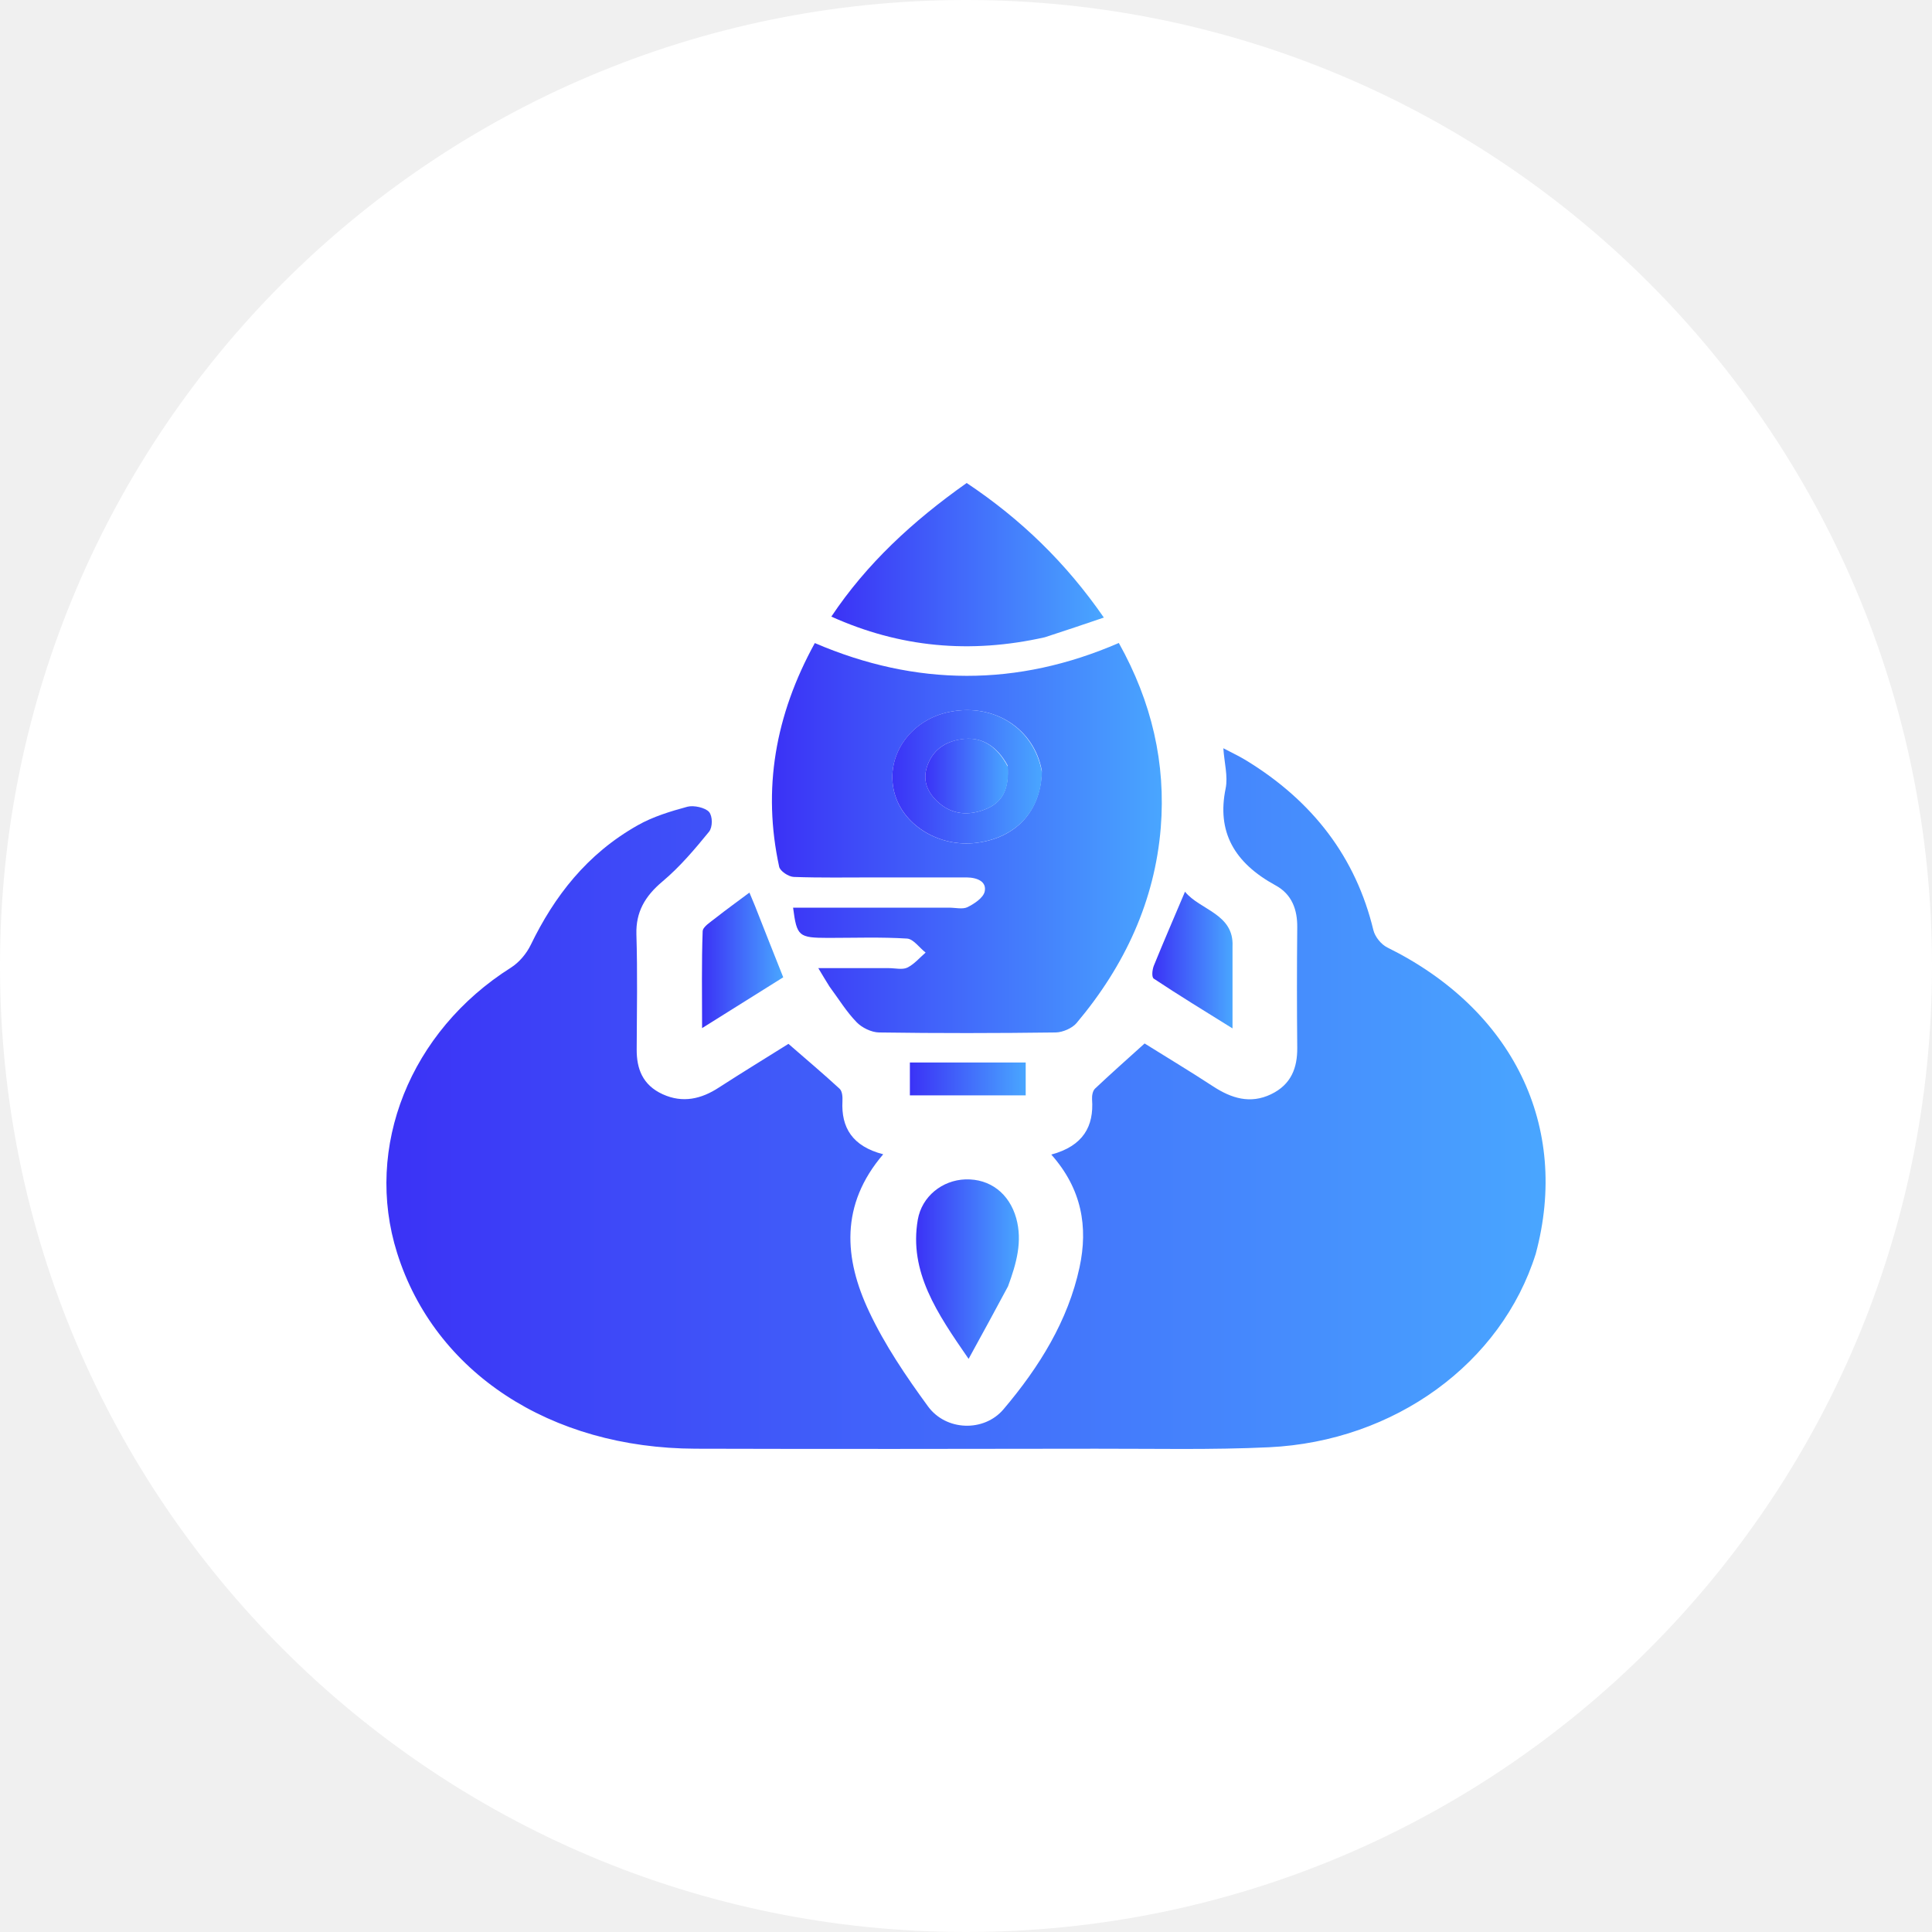
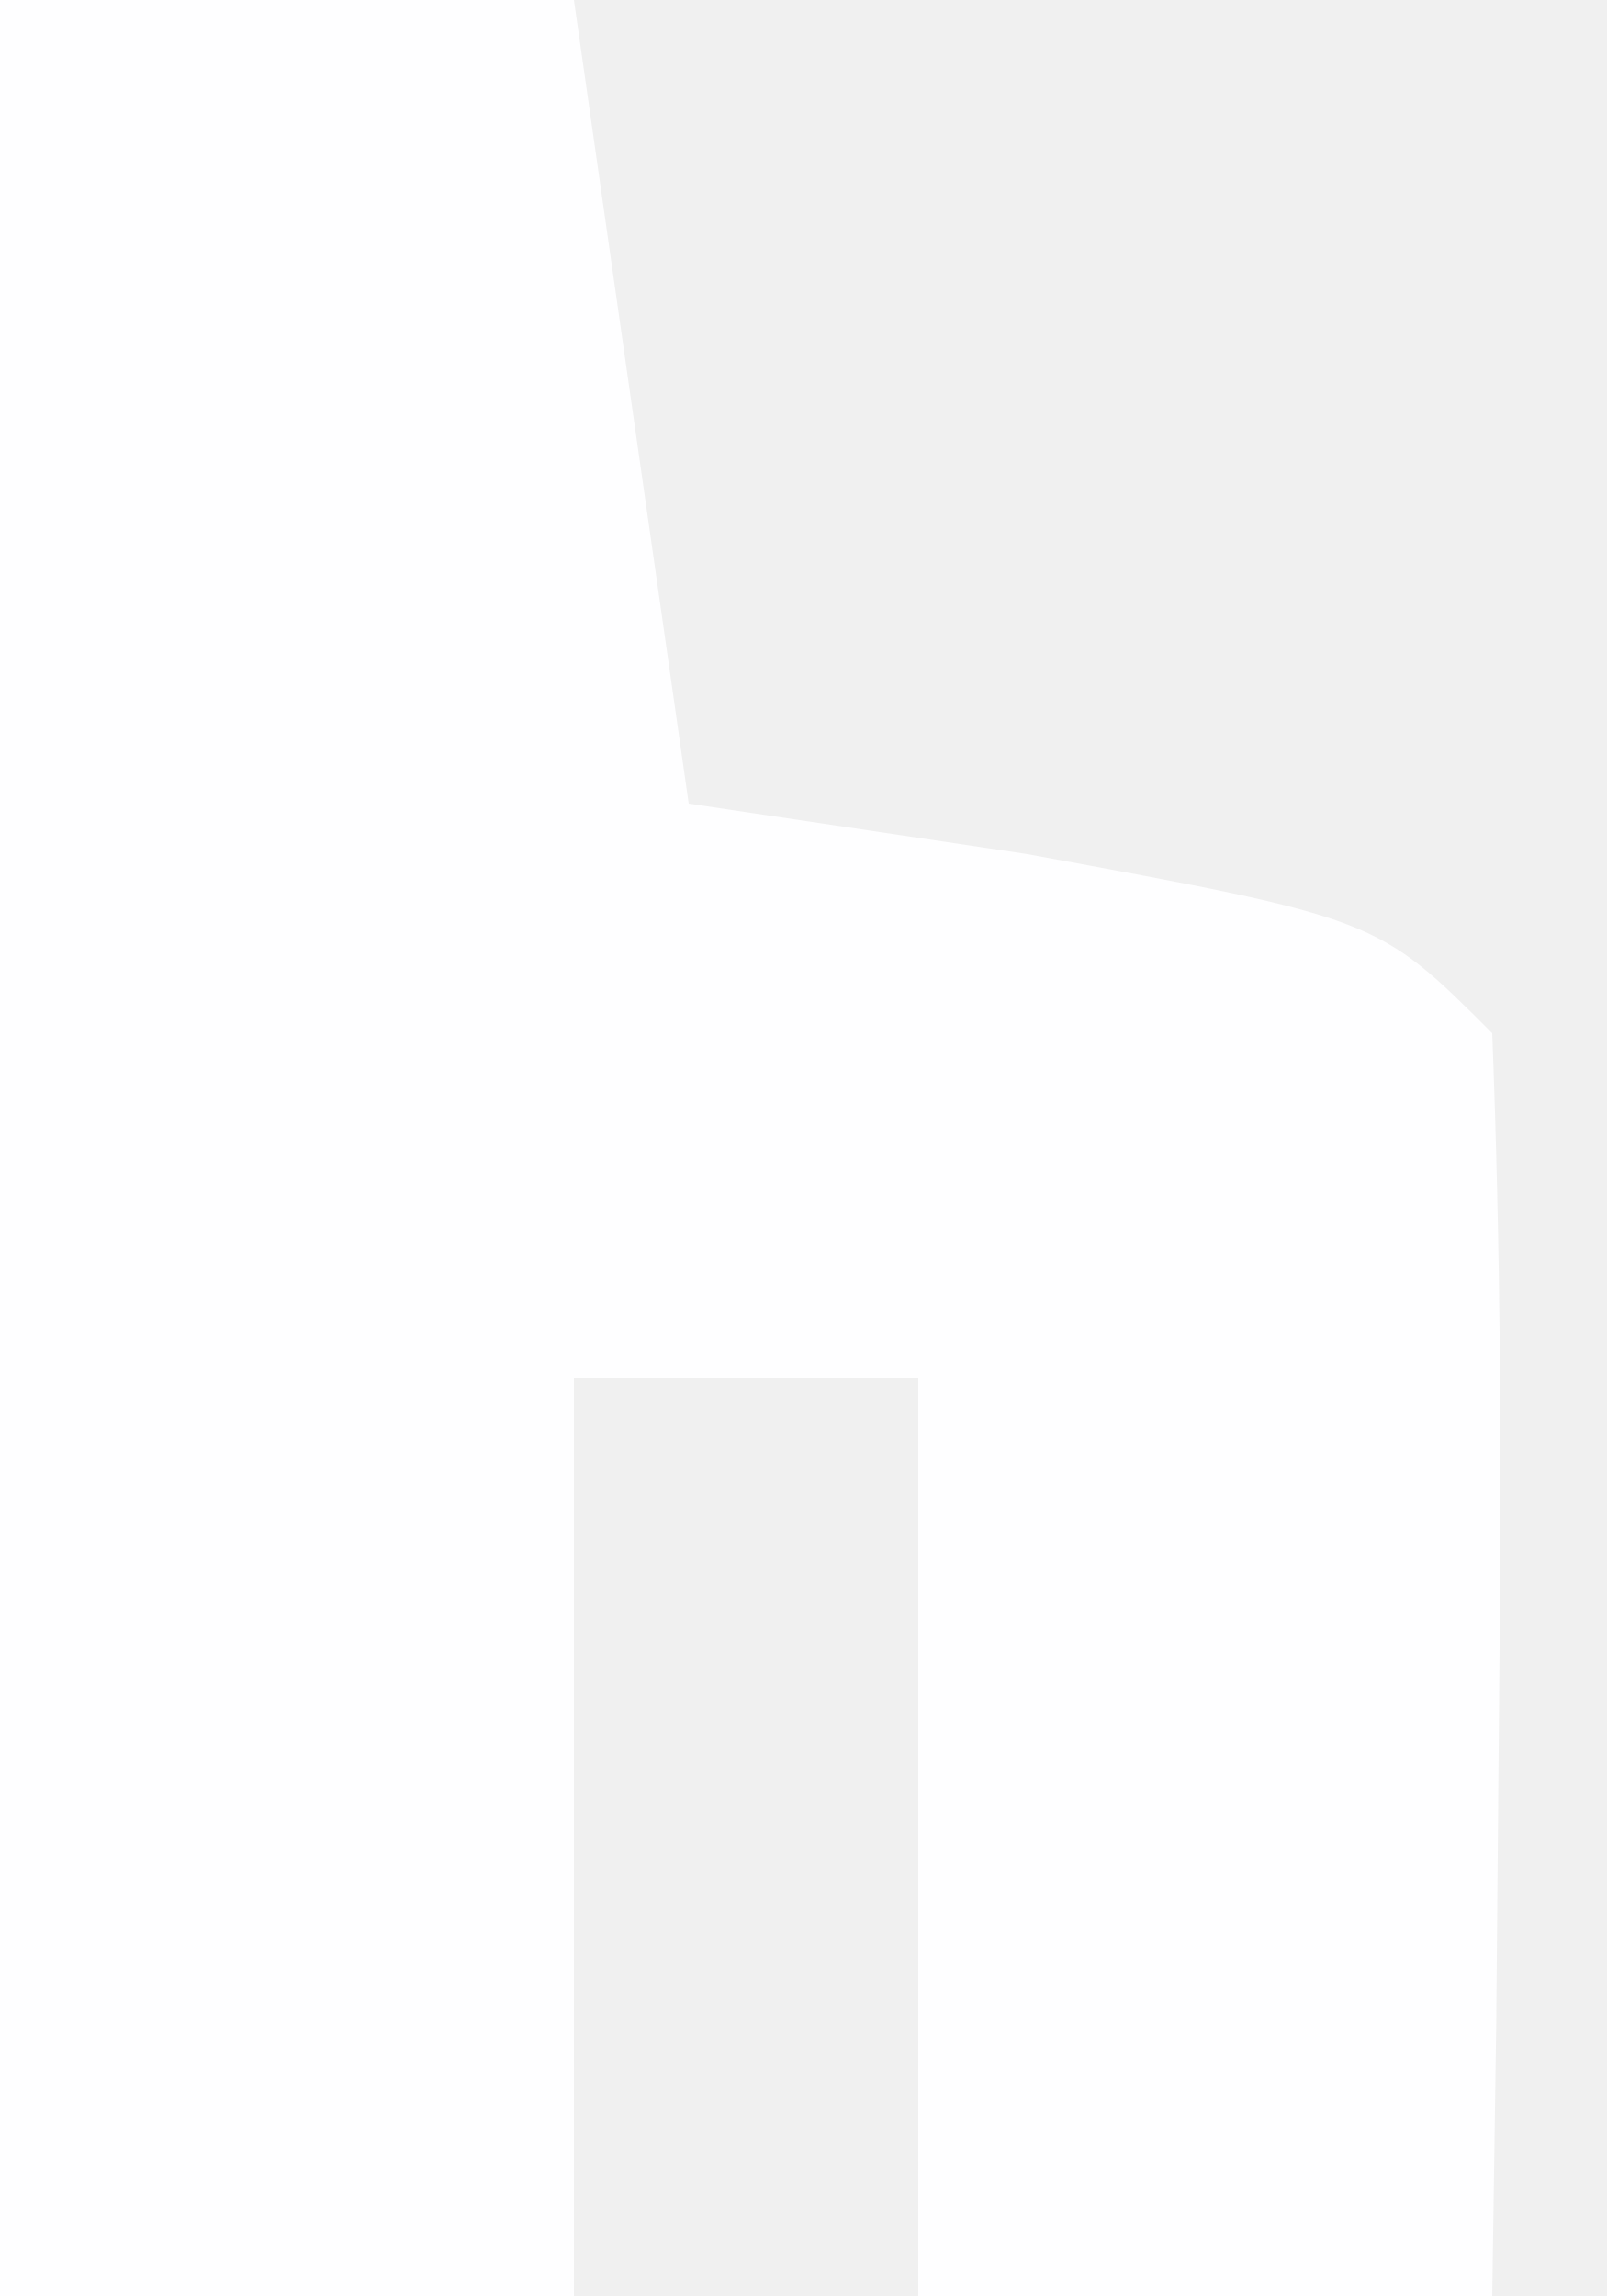
- <svg xmlns="http://www.w3.org/2000/svg" width="20" height="20" viewBox="0 0 20 20" fill="none">
-   <circle cx="10" cy="10" r="10" fill="white" />
-   <path d="M15.898 12.979C15.543 14.111 14.439 14.92 13.137 14.982C12.542 15.01 11.944 14.996 11.347 14.997C9.965 14.999 8.583 15.001 7.201 14.997C5.693 14.992 4.5 14.206 4.111 12.971C3.765 11.874 4.247 10.675 5.289 10.017C5.377 9.961 5.451 9.87 5.494 9.782C5.738 9.279 6.074 8.841 6.602 8.543C6.757 8.455 6.939 8.399 7.117 8.351C7.183 8.334 7.301 8.361 7.34 8.405C7.378 8.45 7.378 8.562 7.34 8.61C7.193 8.79 7.04 8.972 6.858 9.125C6.674 9.279 6.582 9.444 6.588 9.67C6.6 10.068 6.593 10.466 6.591 10.864C6.59 11.061 6.65 11.232 6.861 11.328C7.068 11.422 7.26 11.377 7.442 11.258C7.688 11.099 7.939 10.946 8.162 10.806C8.347 10.967 8.524 11.116 8.692 11.271C8.72 11.298 8.723 11.356 8.721 11.399C8.707 11.671 8.822 11.866 9.143 11.949C8.695 12.472 8.737 13.029 8.998 13.58C9.159 13.922 9.378 14.246 9.606 14.558C9.793 14.815 10.187 14.826 10.388 14.589C10.761 14.149 11.056 13.671 11.175 13.121C11.266 12.699 11.198 12.307 10.883 11.952C11.214 11.863 11.325 11.659 11.305 11.381C11.303 11.344 11.31 11.295 11.335 11.27C11.497 11.117 11.665 10.968 11.849 10.802C12.068 10.939 12.318 11.089 12.561 11.248C12.747 11.369 12.942 11.431 13.157 11.328C13.368 11.227 13.431 11.052 13.429 10.846C13.425 10.431 13.425 10.016 13.429 9.6C13.431 9.42 13.376 9.258 13.204 9.165C12.774 8.93 12.595 8.609 12.688 8.161C12.713 8.035 12.674 7.898 12.664 7.746C12.747 7.79 12.821 7.824 12.889 7.865C13.597 8.294 14.037 8.883 14.217 9.628C14.233 9.695 14.295 9.775 14.361 9.808C15.661 10.45 16.254 11.657 15.898 12.979Z" fill="url(#paint0_linear_53_26225)" />
-   <path d="M8.587 10.213C8.549 10.153 8.519 10.102 8.471 10.022C8.731 10.022 8.965 10.022 9.2 10.022C9.265 10.022 9.342 10.041 9.392 10.017C9.465 9.981 9.519 9.915 9.582 9.861C9.517 9.811 9.456 9.72 9.389 9.716C9.118 9.699 8.845 9.709 8.572 9.709C8.267 9.708 8.249 9.694 8.21 9.396C8.749 9.396 9.287 9.397 9.824 9.396C9.889 9.396 9.966 9.415 10.015 9.391C10.088 9.355 10.178 9.294 10.193 9.231C10.217 9.127 10.118 9.084 10.006 9.083C9.689 9.083 9.371 9.083 9.053 9.083C8.774 9.083 8.495 9.088 8.217 9.078C8.163 9.076 8.075 9.017 8.066 8.973C7.892 8.172 8.023 7.406 8.435 6.657C9.483 7.107 10.531 7.112 11.582 6.656C11.924 7.268 12.07 7.903 12.016 8.571C11.954 9.321 11.649 9.991 11.145 10.59C11.101 10.643 11.002 10.687 10.928 10.688C10.319 10.696 9.709 10.697 9.1 10.688C9.02 10.687 8.92 10.637 8.867 10.581C8.762 10.473 8.684 10.344 8.587 10.213ZM10.785 7.979C10.706 7.544 10.295 7.279 9.837 7.368C9.409 7.451 9.146 7.851 9.267 8.235C9.368 8.556 9.732 8.77 10.101 8.726C10.514 8.677 10.776 8.402 10.785 7.979Z" fill="url(#paint1_linear_53_26225)" />
-   <path d="M10.816 6.597C10.042 6.771 9.314 6.702 8.606 6.383C8.97 5.838 9.445 5.397 10.007 5C10.571 5.376 11.037 5.829 11.427 6.393C11.221 6.463 11.026 6.529 10.816 6.597Z" fill="url(#paint2_linear_53_26225)" />
-   <path d="M10.435 13.316C10.305 13.56 10.178 13.791 10.027 14.067C9.7 13.594 9.408 13.166 9.501 12.626C9.543 12.385 9.754 12.217 9.994 12.209C10.249 12.201 10.448 12.355 10.52 12.611C10.586 12.851 10.523 13.077 10.435 13.316Z" fill="url(#paint3_linear_53_26225)" />
-   <path d="M12.759 9.797C12.759 10.077 12.759 10.34 12.759 10.646C12.463 10.462 12.2 10.301 11.944 10.131C11.92 10.115 11.928 10.039 11.944 9.998C12.045 9.749 12.152 9.503 12.267 9.231C12.421 9.421 12.775 9.459 12.759 9.797Z" fill="url(#paint4_linear_53_26225)" />
-   <path d="M7.816 9.379C7.914 9.63 8.009 9.867 8.108 10.117C7.842 10.283 7.573 10.452 7.268 10.643C7.268 10.289 7.262 9.964 7.274 9.64C7.276 9.593 7.357 9.544 7.408 9.503C7.518 9.416 7.633 9.334 7.758 9.24C7.781 9.294 7.796 9.33 7.816 9.379Z" fill="url(#paint5_linear_53_26225)" />
-   <path d="M10.276 10.999C10.398 10.999 10.501 10.999 10.618 10.999C10.618 11.113 10.618 11.219 10.618 11.339C10.229 11.339 9.832 11.339 9.419 11.339C9.419 11.232 9.419 11.122 9.419 10.999C9.702 10.999 9.98 10.999 10.276 10.999Z" fill="url(#paint6_linear_53_26225)" />
-   <path d="M10.786 7.993C10.776 8.402 10.513 8.676 10.1 8.726C9.732 8.769 9.368 8.555 9.267 8.234C9.146 7.851 9.409 7.45 9.837 7.368C10.295 7.279 10.705 7.543 10.786 7.993ZM10.43 7.923C10.325 7.73 10.171 7.631 9.985 7.649C9.802 7.666 9.671 7.749 9.607 7.907C9.542 8.067 9.593 8.204 9.725 8.316C9.861 8.432 10.025 8.445 10.194 8.38C10.375 8.311 10.449 8.174 10.43 7.923Z" fill="url(#paint7_linear_53_26225)" />
-   <path d="M10.433 7.937C10.449 8.174 10.376 8.311 10.195 8.38C10.026 8.445 9.861 8.432 9.725 8.316C9.593 8.204 9.542 8.067 9.607 7.907C9.671 7.749 9.803 7.666 9.985 7.648C10.172 7.631 10.325 7.73 10.433 7.937Z" fill="url(#paint8_linear_53_26225)" />
-   <defs>
-     <linearGradient id="paint0_linear_53_26225" x1="4" y1="11.373" x2="16" y2="11.373" gradientUnits="userSpaceOnUse">
-       <stop stop-color="#3B32F6" />
-       <stop offset="1" stop-color="#49A6FF" />
-     </linearGradient>
-     <linearGradient id="paint1_linear_53_26225" x1="7.991" y1="8.675" x2="12.027" y2="8.675" gradientUnits="userSpaceOnUse">
-       <stop stop-color="#3B32F6" />
-       <stop offset="1" stop-color="#49A6FF" />
-     </linearGradient>
-     <linearGradient id="paint2_linear_53_26225" x1="8.606" y1="5.845" x2="11.427" y2="5.845" gradientUnits="userSpaceOnUse">
-       <stop stop-color="#3B32F6" />
-       <stop offset="1" stop-color="#49A6FF" />
-     </linearGradient>
-     <linearGradient id="paint3_linear_53_26225" x1="9.483" y1="13.138" x2="10.547" y2="13.138" gradientUnits="userSpaceOnUse">
-       <stop stop-color="#3B32F6" />
-       <stop offset="1" stop-color="#49A6FF" />
-     </linearGradient>
-     <linearGradient id="paint4_linear_53_26225" x1="11.929" y1="9.939" x2="12.759" y2="9.939" gradientUnits="userSpaceOnUse">
-       <stop stop-color="#3B32F6" />
-       <stop offset="1" stop-color="#49A6FF" />
-     </linearGradient>
-     <linearGradient id="paint5_linear_53_26225" x1="7.267" y1="9.942" x2="8.108" y2="9.942" gradientUnits="userSpaceOnUse">
-       <stop stop-color="#3B32F6" />
-       <stop offset="1" stop-color="#49A6FF" />
-     </linearGradient>
-     <linearGradient id="paint6_linear_53_26225" x1="9.419" y1="11.169" x2="10.618" y2="11.169" gradientUnits="userSpaceOnUse">
-       <stop stop-color="#3B32F6" />
-       <stop offset="1" stop-color="#49A6FF" />
-     </linearGradient>
-     <linearGradient id="paint7_linear_53_26225" x1="9.237" y1="8.041" x2="10.786" y2="8.041" gradientUnits="userSpaceOnUse">
-       <stop stop-color="#3B32F6" />
-       <stop offset="1" stop-color="#49A6FF" />
-     </linearGradient>
-     <linearGradient id="paint8_linear_53_26225" x1="9.579" y1="8.033" x2="10.435" y2="8.033" gradientUnits="userSpaceOnUse">
-       <stop stop-color="#3B32F6" />
-       <stop offset="1" stop-color="#49A6FF" />
-     </linearGradient>
-   </defs>
+ <svg xmlns="http://www.w3.org/2000/svg" version="1.1" width="14" height="20">
+   <path d="M0 0 C1.65 0 3.3 0 5 0 C5.33 2.31 5.66 4.62 6 7 C6.969 7.144 7.939 7.289 8.938 7.438 C12 8 12 8 13 9 C13.072 10.853 13.084 12.708 13.062 14.562 C13.053 15.574 13.044 16.586 13.035 17.629 C13.024 18.411 13.012 19.194 13 20 C11.35 20 9.7 20 8 20 C8 17.36 8 14.72 8 12 C7.01 12 6.02 12 5 12 C5 14.64 5 17.28 5 20 C3.35 20 1.7 20 0 20 C0 13.4 0 6.8 0 0 Z " fill="#FEFEFF" transform="translate(0,0)" />
</svg>
